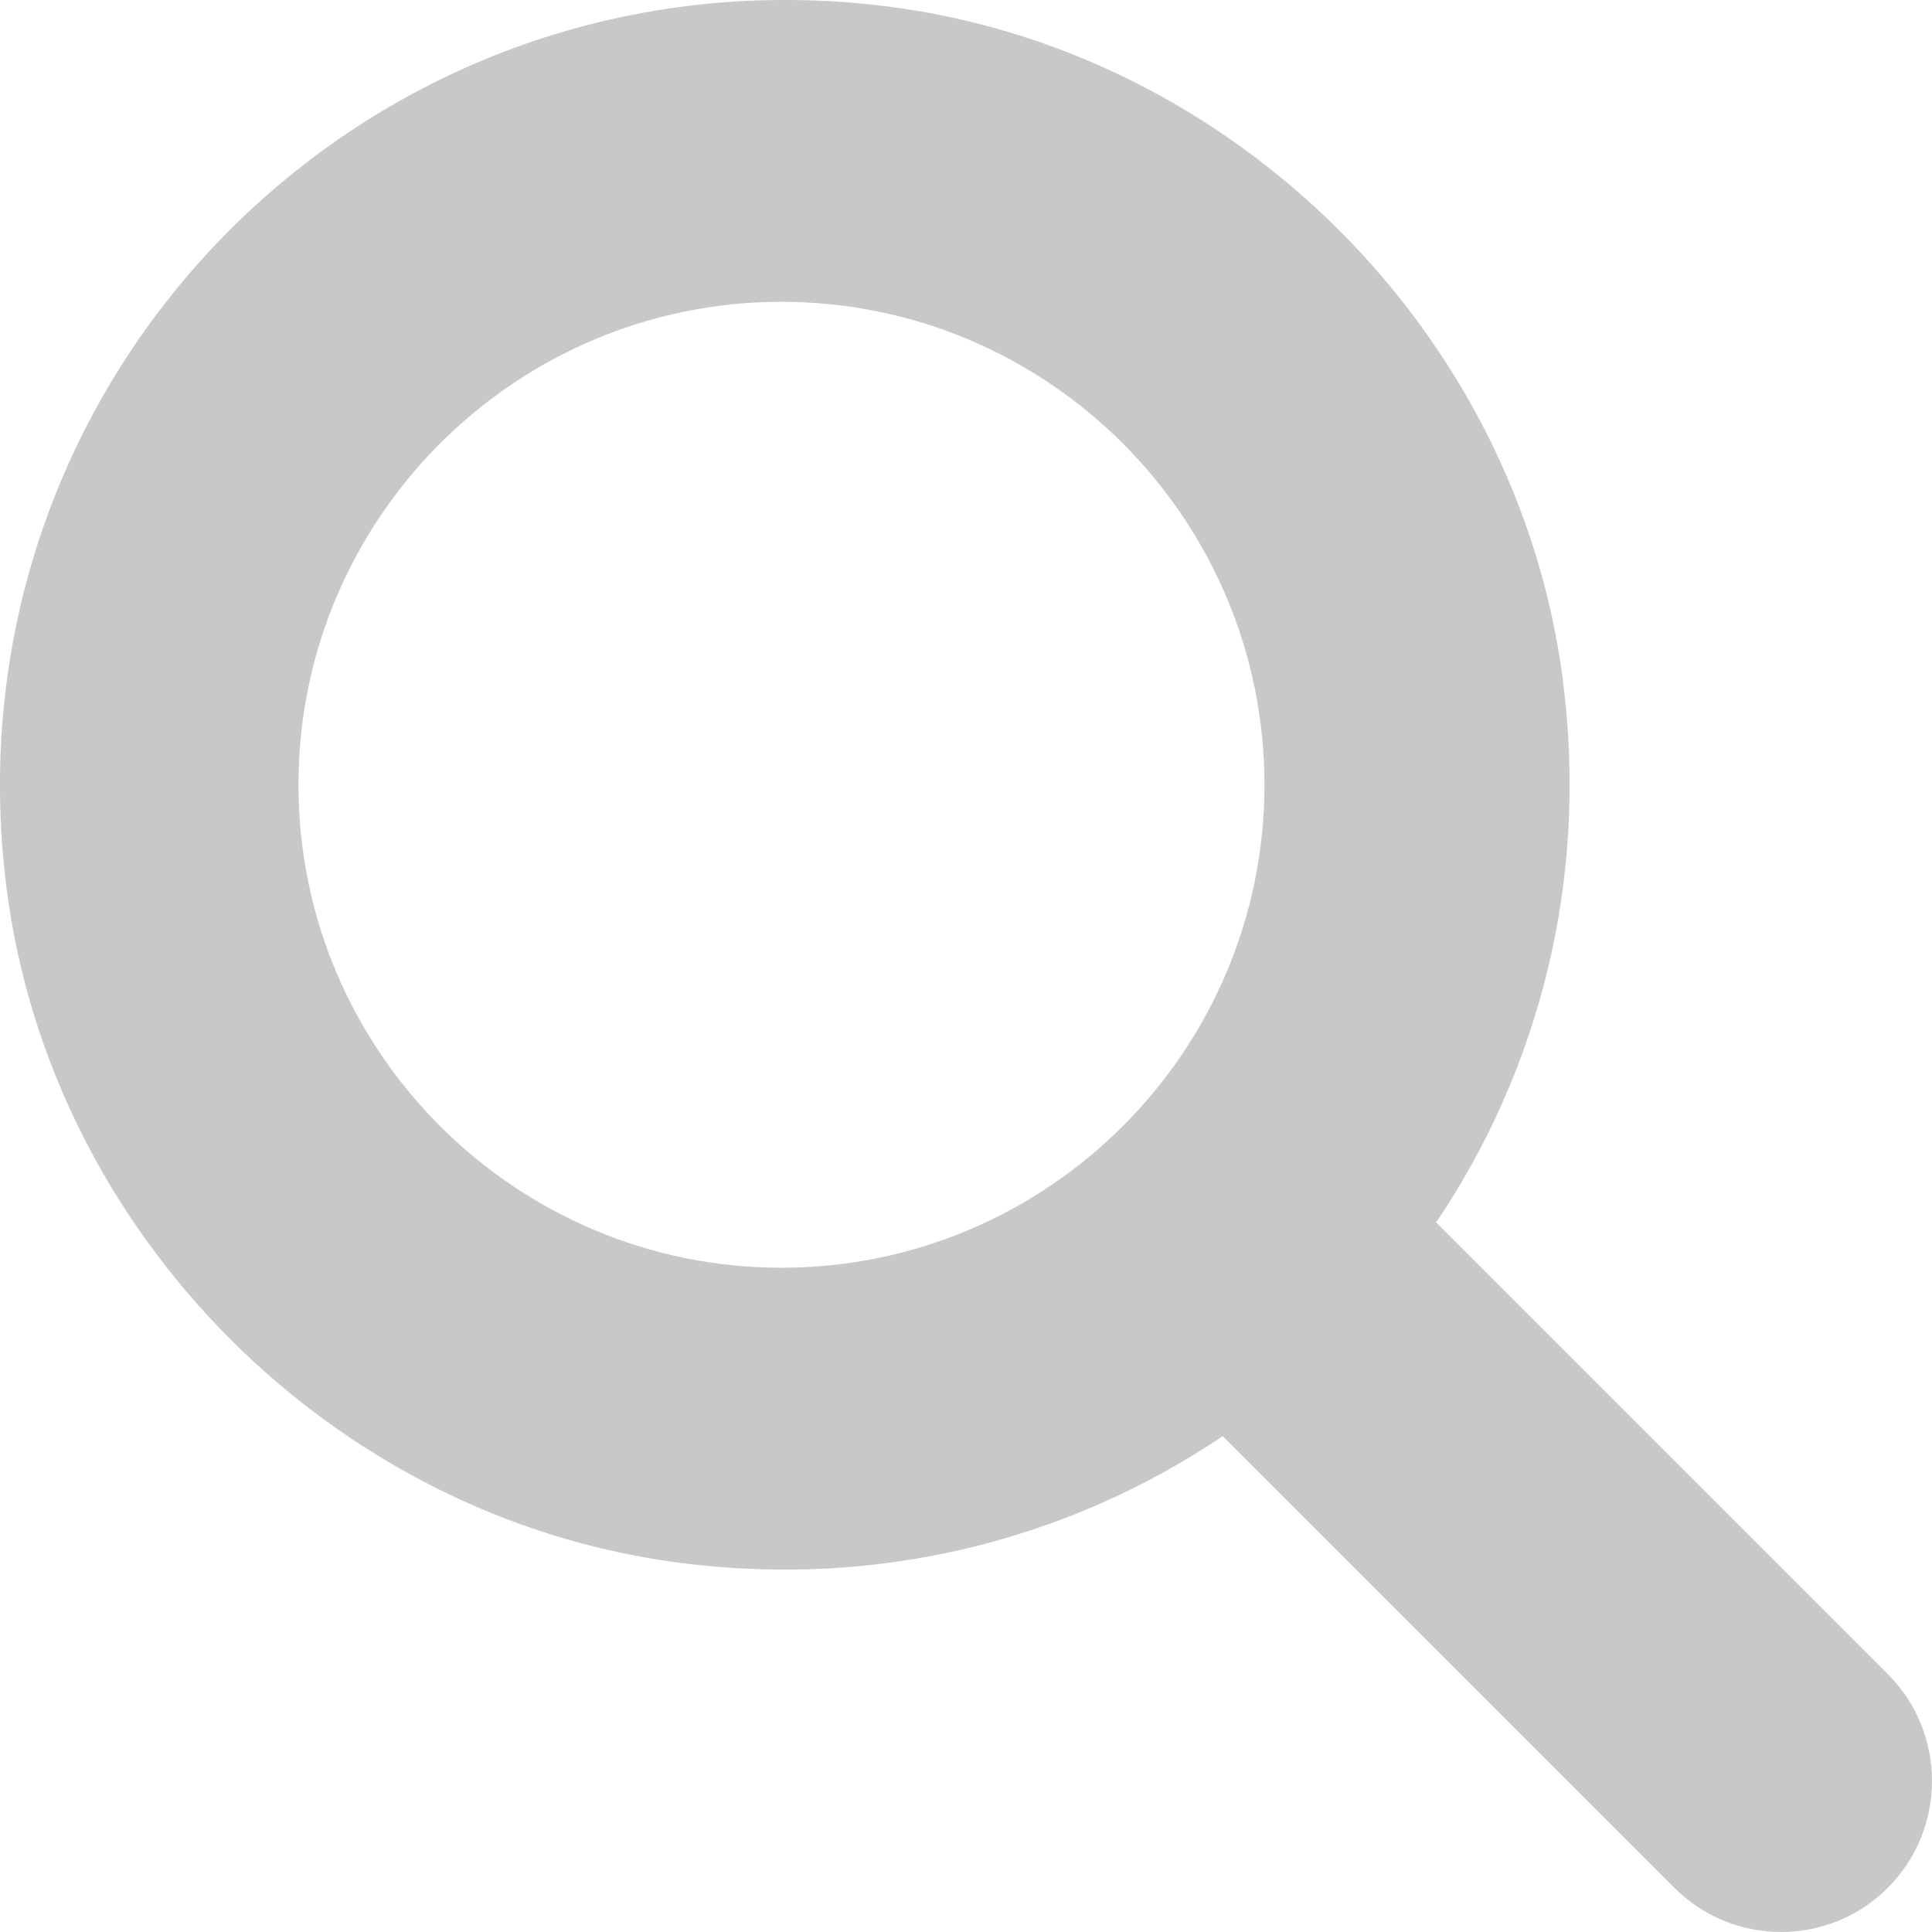
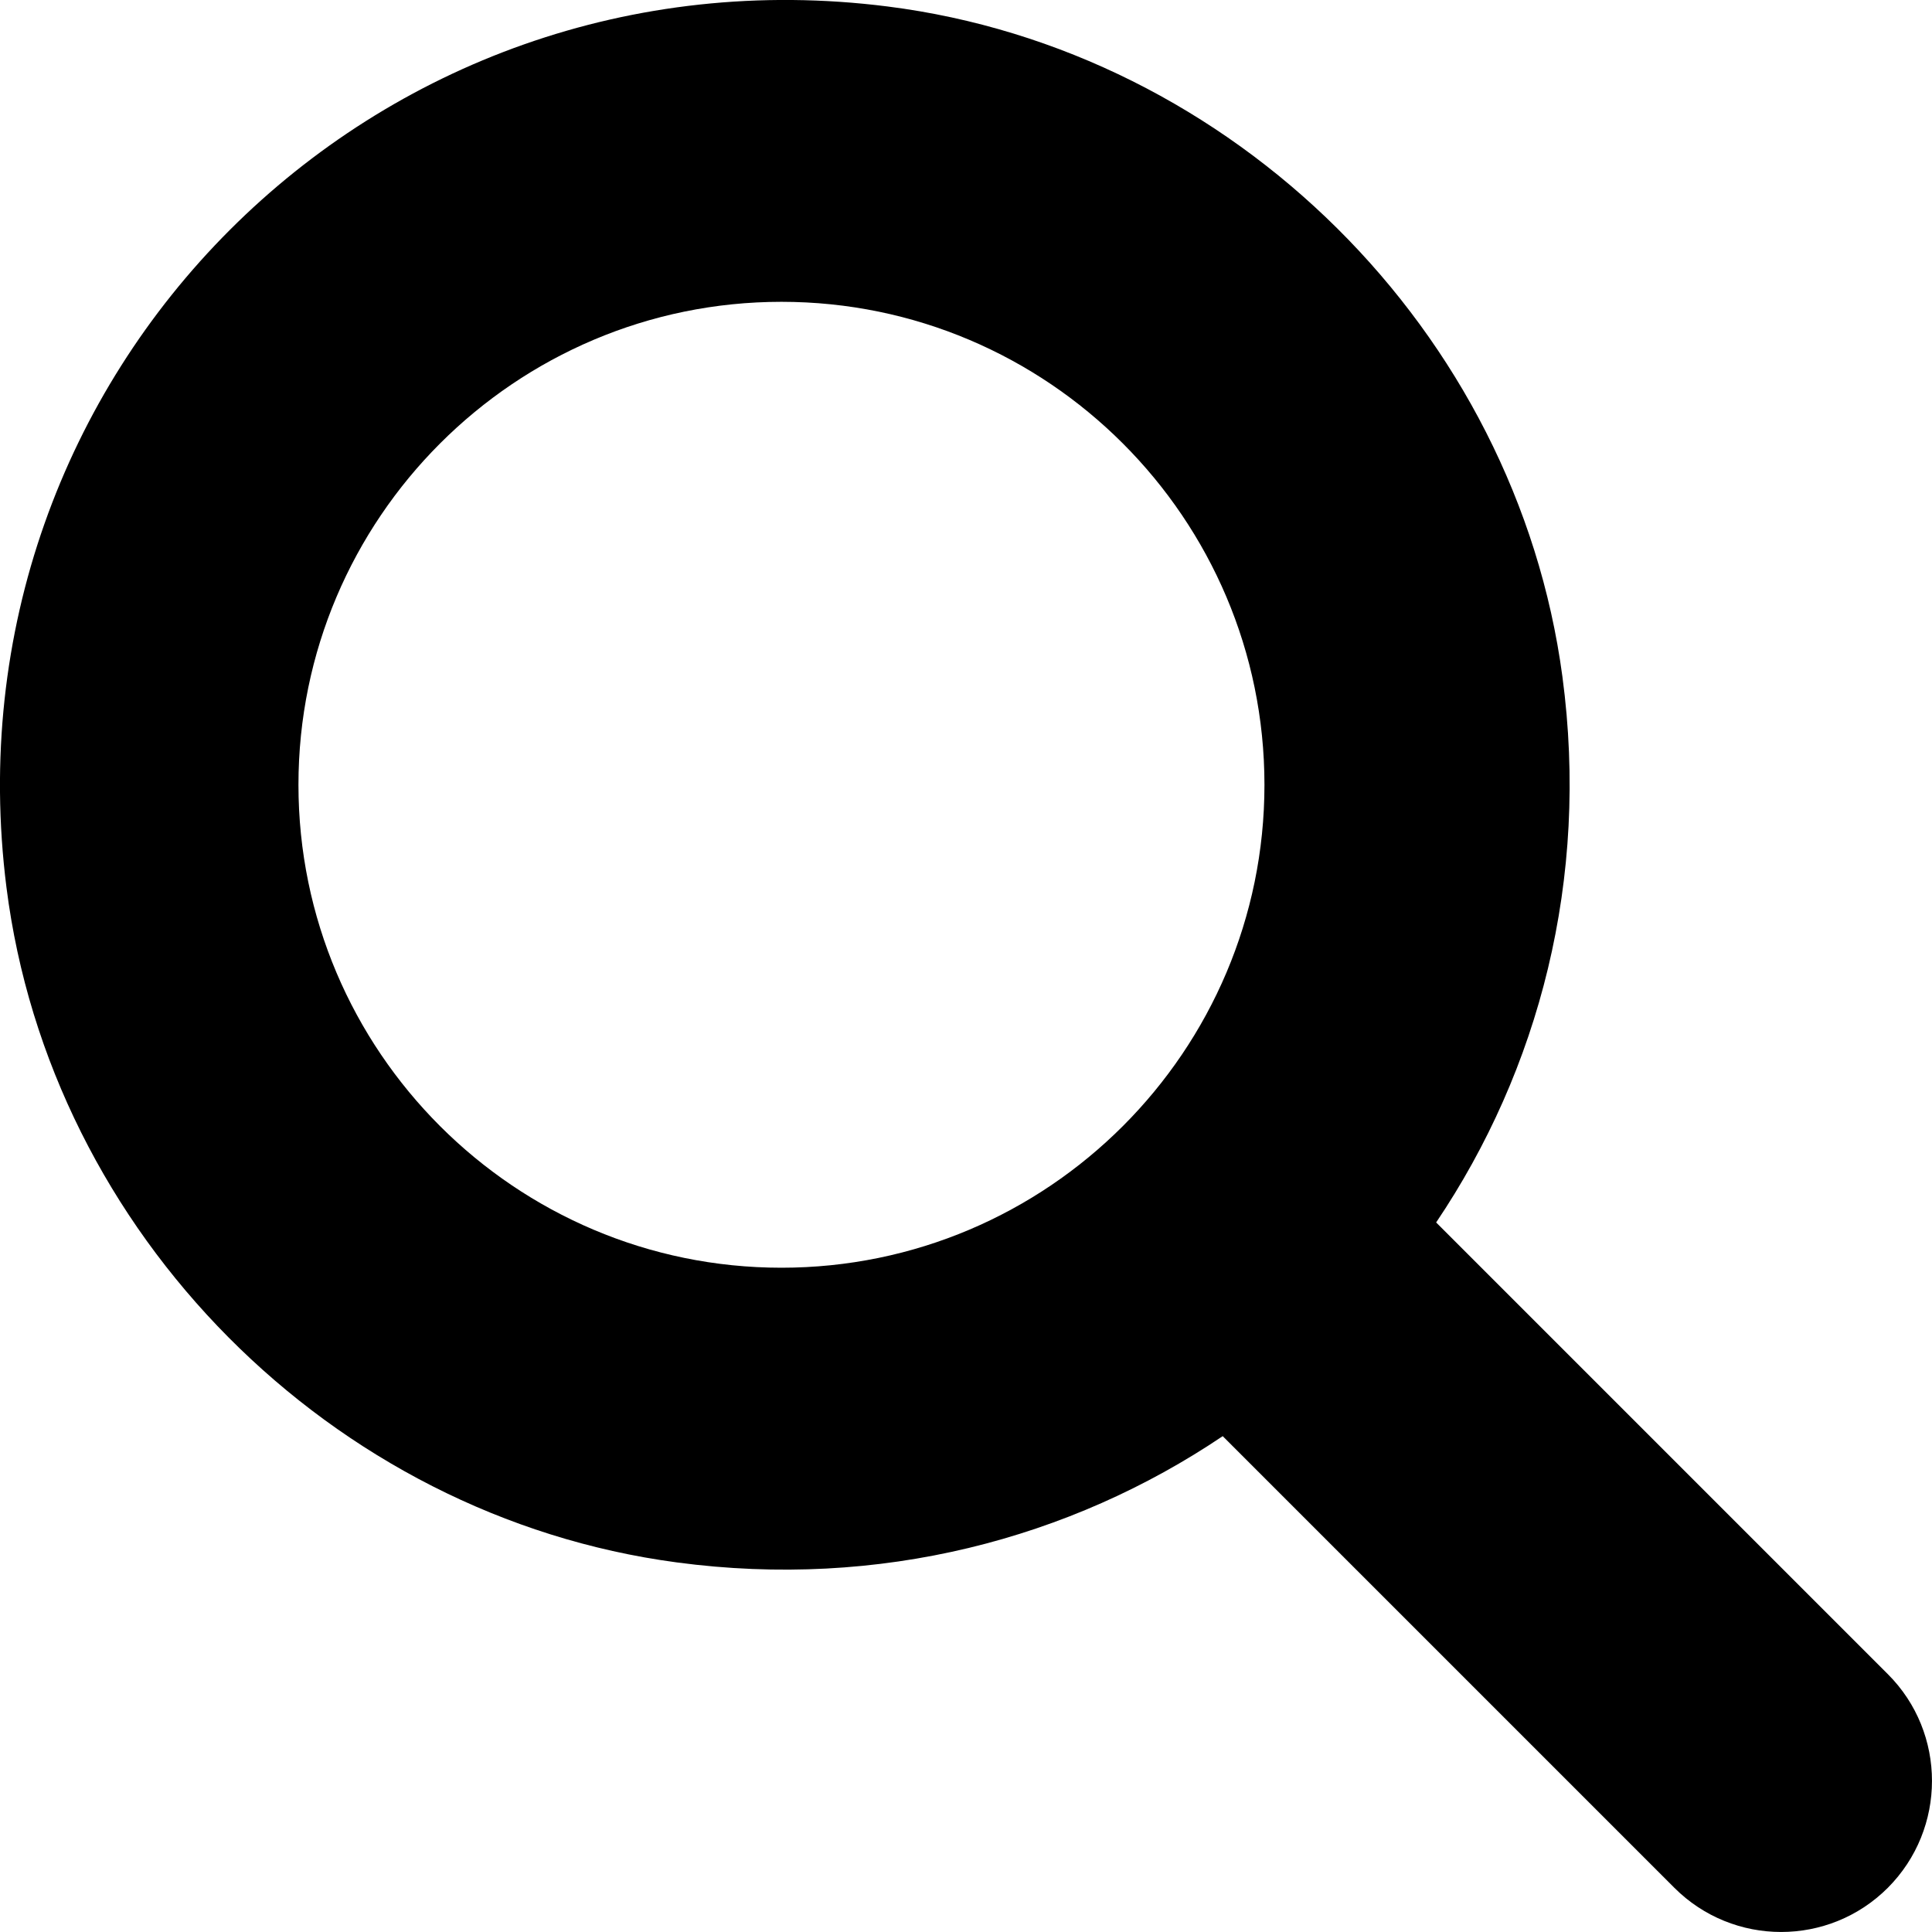
<svg xmlns="http://www.w3.org/2000/svg" width="23" height="23" viewBox="0 0 23 23" fill="none">
-   <path d="M22.474 19.93L17.097 14.553C18.32 12.738 18.923 10.47 18.6 8.054C18.05 3.943 14.681 0.598 10.566 0.077C4.448 -0.697 -0.697 4.447 0.077 10.565C0.598 14.681 3.944 18.052 8.056 18.6C10.472 18.923 12.741 18.32 14.556 17.097L19.933 22.474C20.635 23.175 21.773 23.175 22.474 22.474C23.175 21.771 23.175 20.63 22.474 19.93ZM3.553 9.343C3.553 6.172 6.133 3.593 9.303 3.593C12.474 3.593 15.053 6.172 15.053 9.343C15.053 12.513 12.474 15.092 9.303 15.092C6.133 15.092 3.553 12.514 3.553 9.343Z" fill="#C8C8C8" />
+   <path d="M22.474 19.93L17.097 14.553C18.32 12.738 18.923 10.47 18.6 8.054C18.05 3.943 14.681 0.598 10.566 0.077C4.448 -0.697 -0.697 4.447 0.077 10.565C0.598 14.681 3.944 18.052 8.056 18.6C10.472 18.923 12.741 18.32 14.556 17.097L19.933 22.474C20.635 23.175 21.773 23.175 22.474 22.474C23.175 21.771 23.175 20.63 22.474 19.93ZM3.553 9.343C3.553 6.172 6.133 3.593 9.303 3.593C12.474 3.593 15.053 6.172 15.053 9.343C15.053 12.513 12.474 15.092 9.303 15.092C6.133 15.092 3.553 12.514 3.553 9.343Z" fill="#000" />
</svg>
